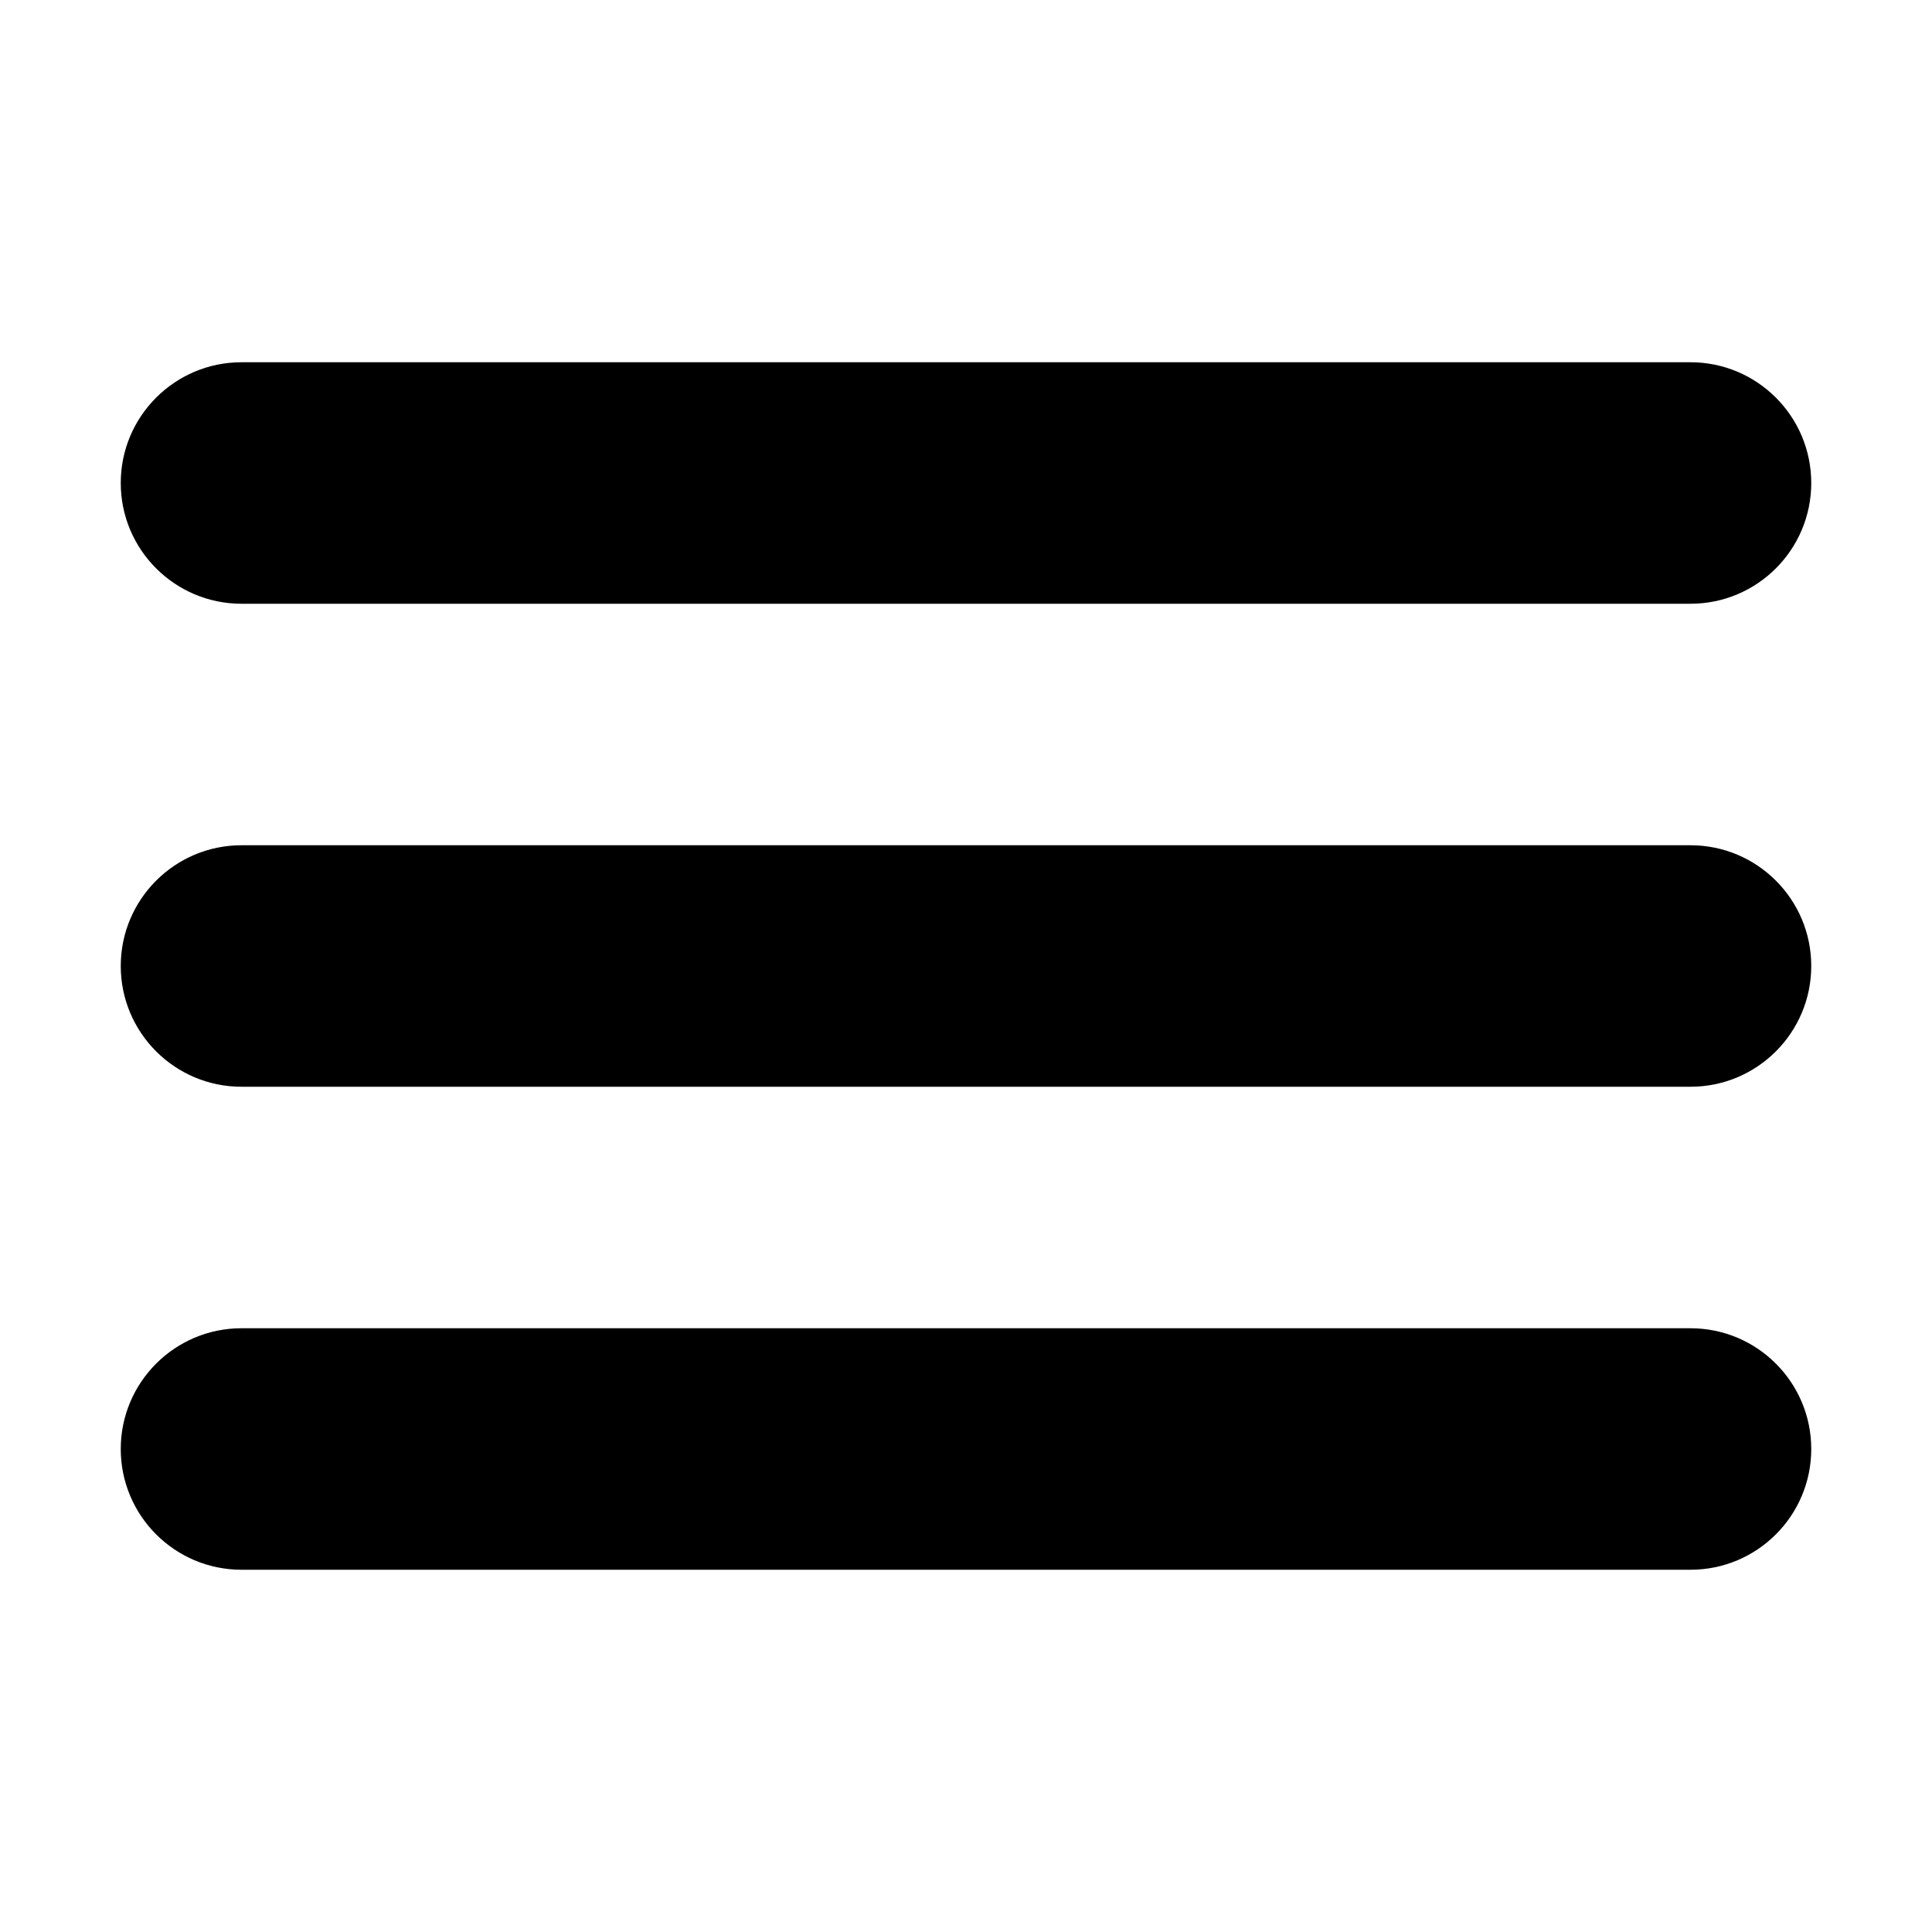
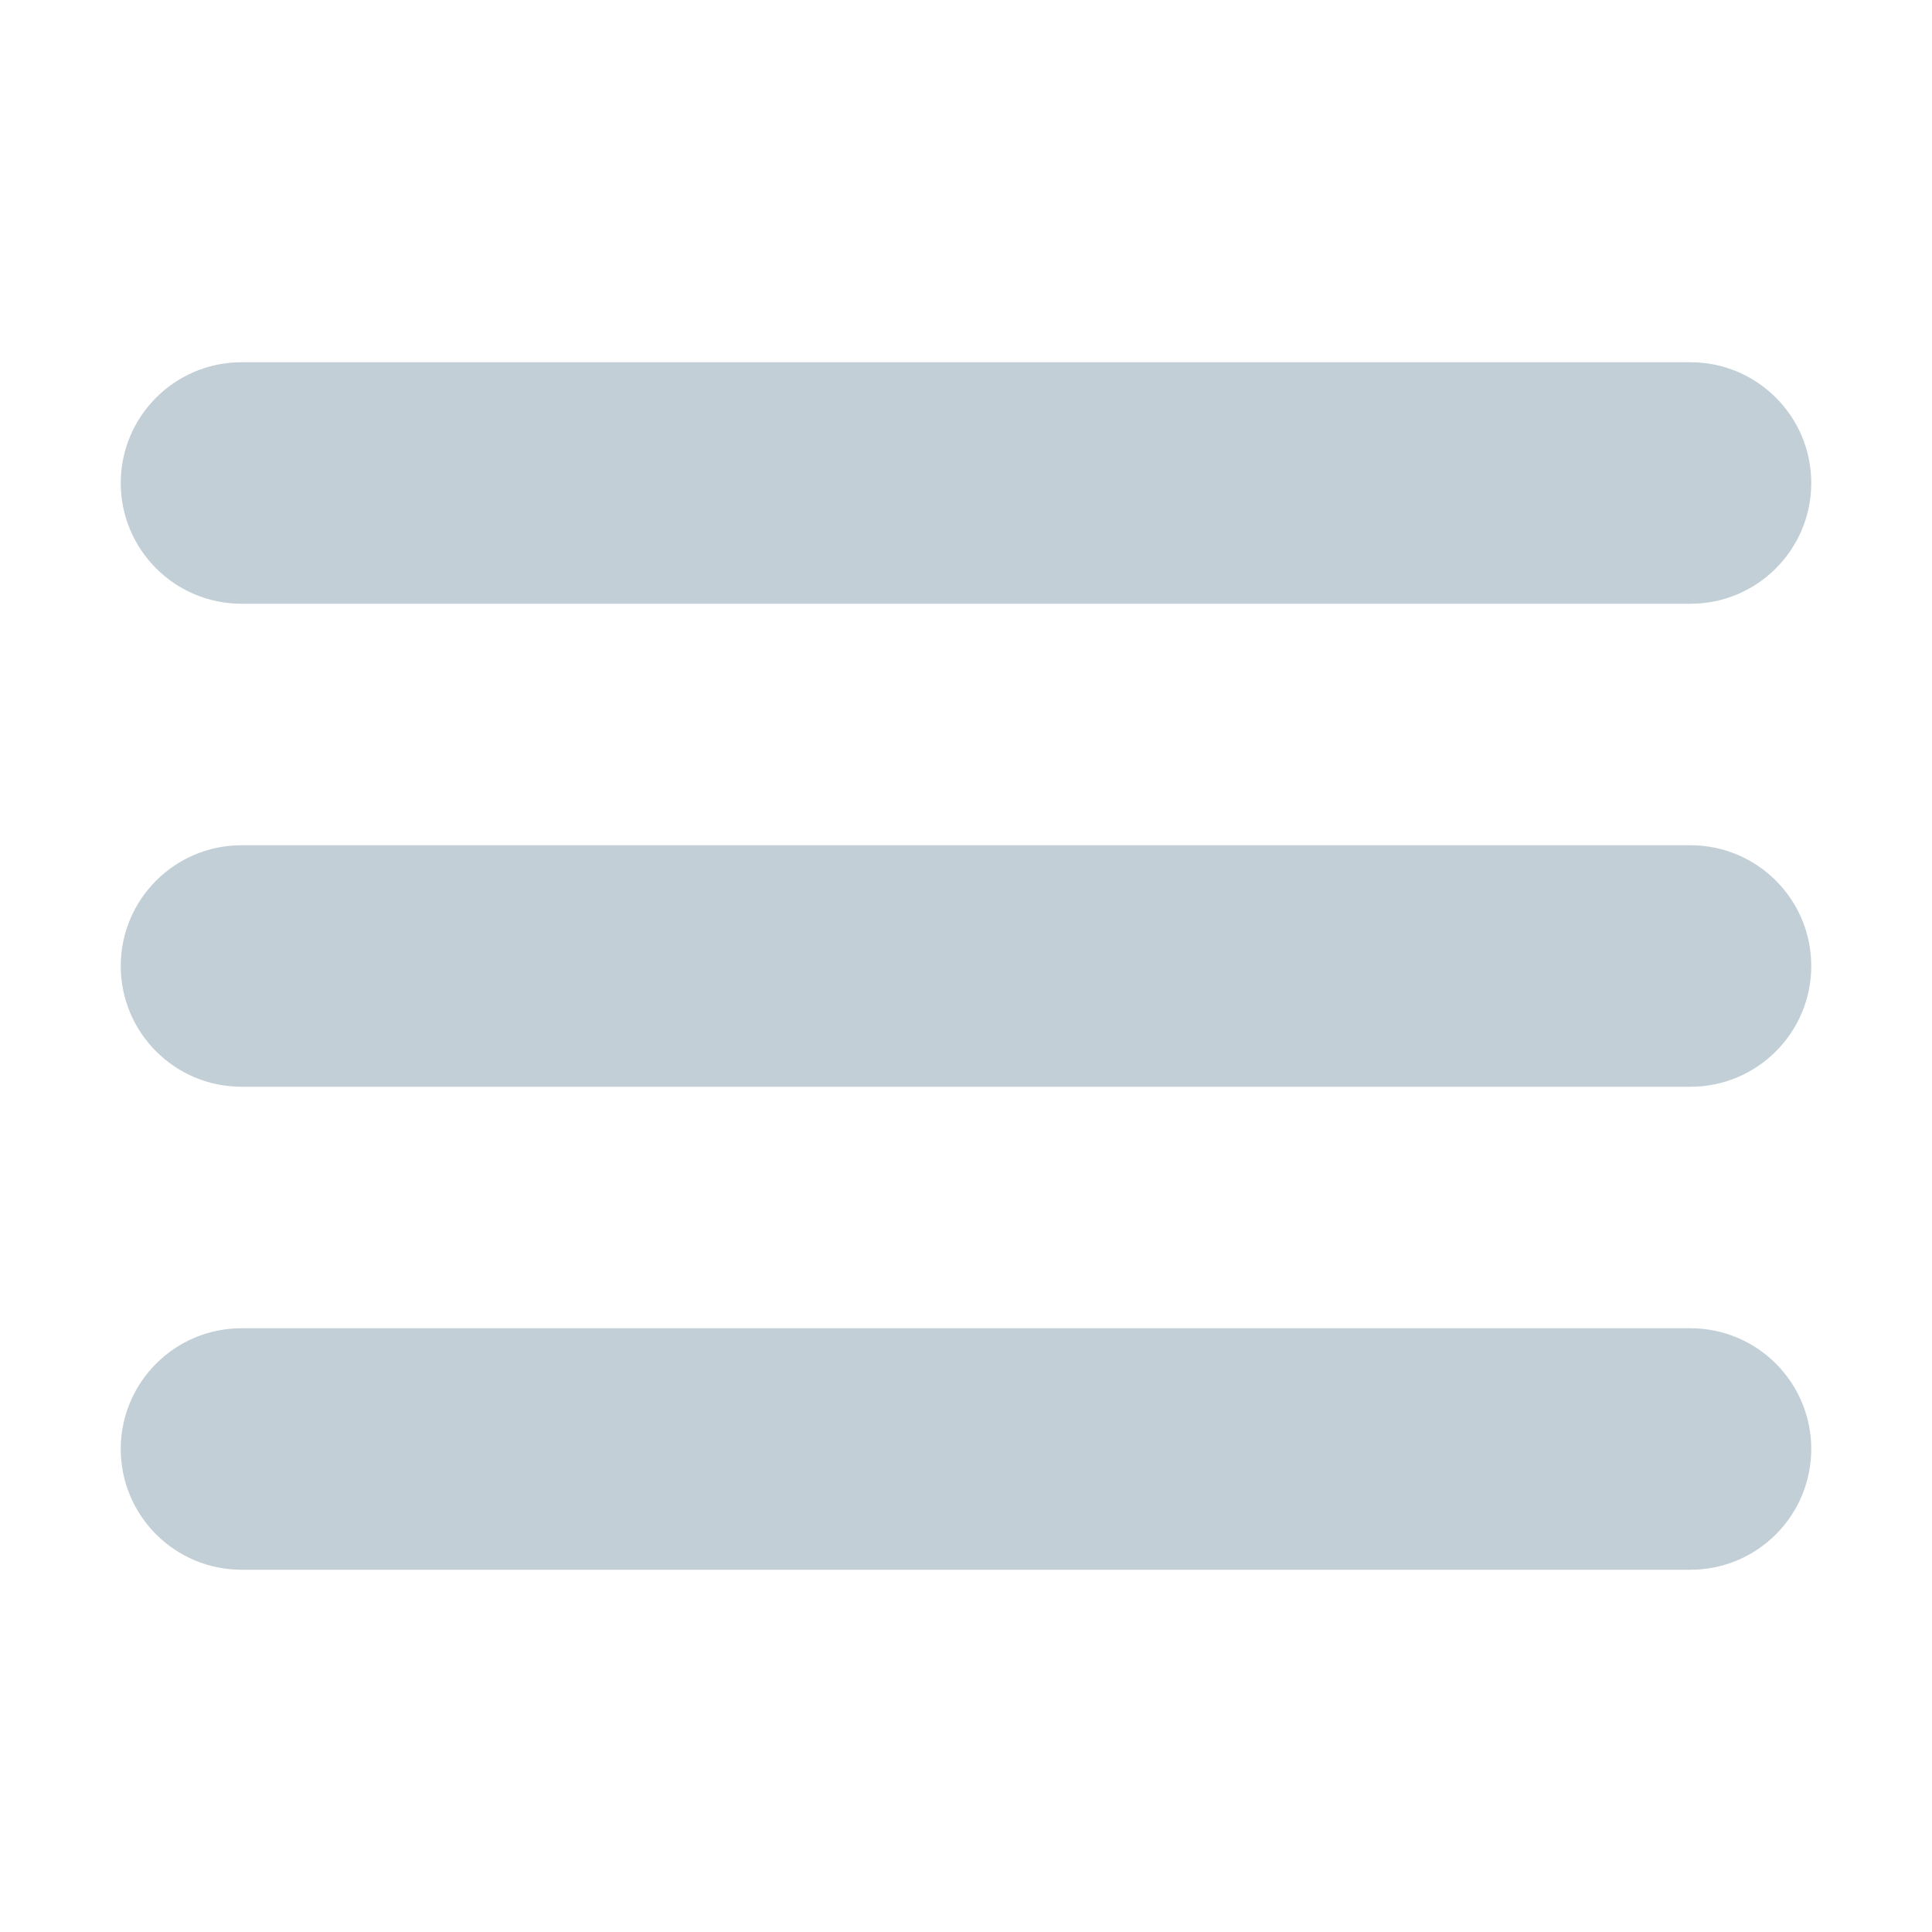
- <svg xmlns="http://www.w3.org/2000/svg" height="32px" id="Layer_1" style="enable-background:new 0 0 32 32;" version="1.1" viewBox="0 0 32 32" width="32px" xml:space="preserve">
+ <svg xmlns="http://www.w3.org/2000/svg" height="32px" id="Layer_1" style="enable-background:new 0 0 32 32;" version="1.1" viewBox="0 0 32 32" width="32px" fill="#c2cfd6" xml:space="preserve">
  <path d="M4,10h24c1.104,0,2-0.896,2-2s-0.896-2-2-2H4C2.896,6,2,6.896,2,8S2.896,10,4,10z M28,14H4c-1.104,0-2,0.896-2,2  s0.896,2,2,2h24c1.104,0,2-0.896,2-2S29.104,14,28,14z M28,22H4c-1.104,0-2,0.896-2,2s0.896,2,2,2h24c1.104,0,2-0.896,2-2  S29.104,22,28,22z" />
</svg>
